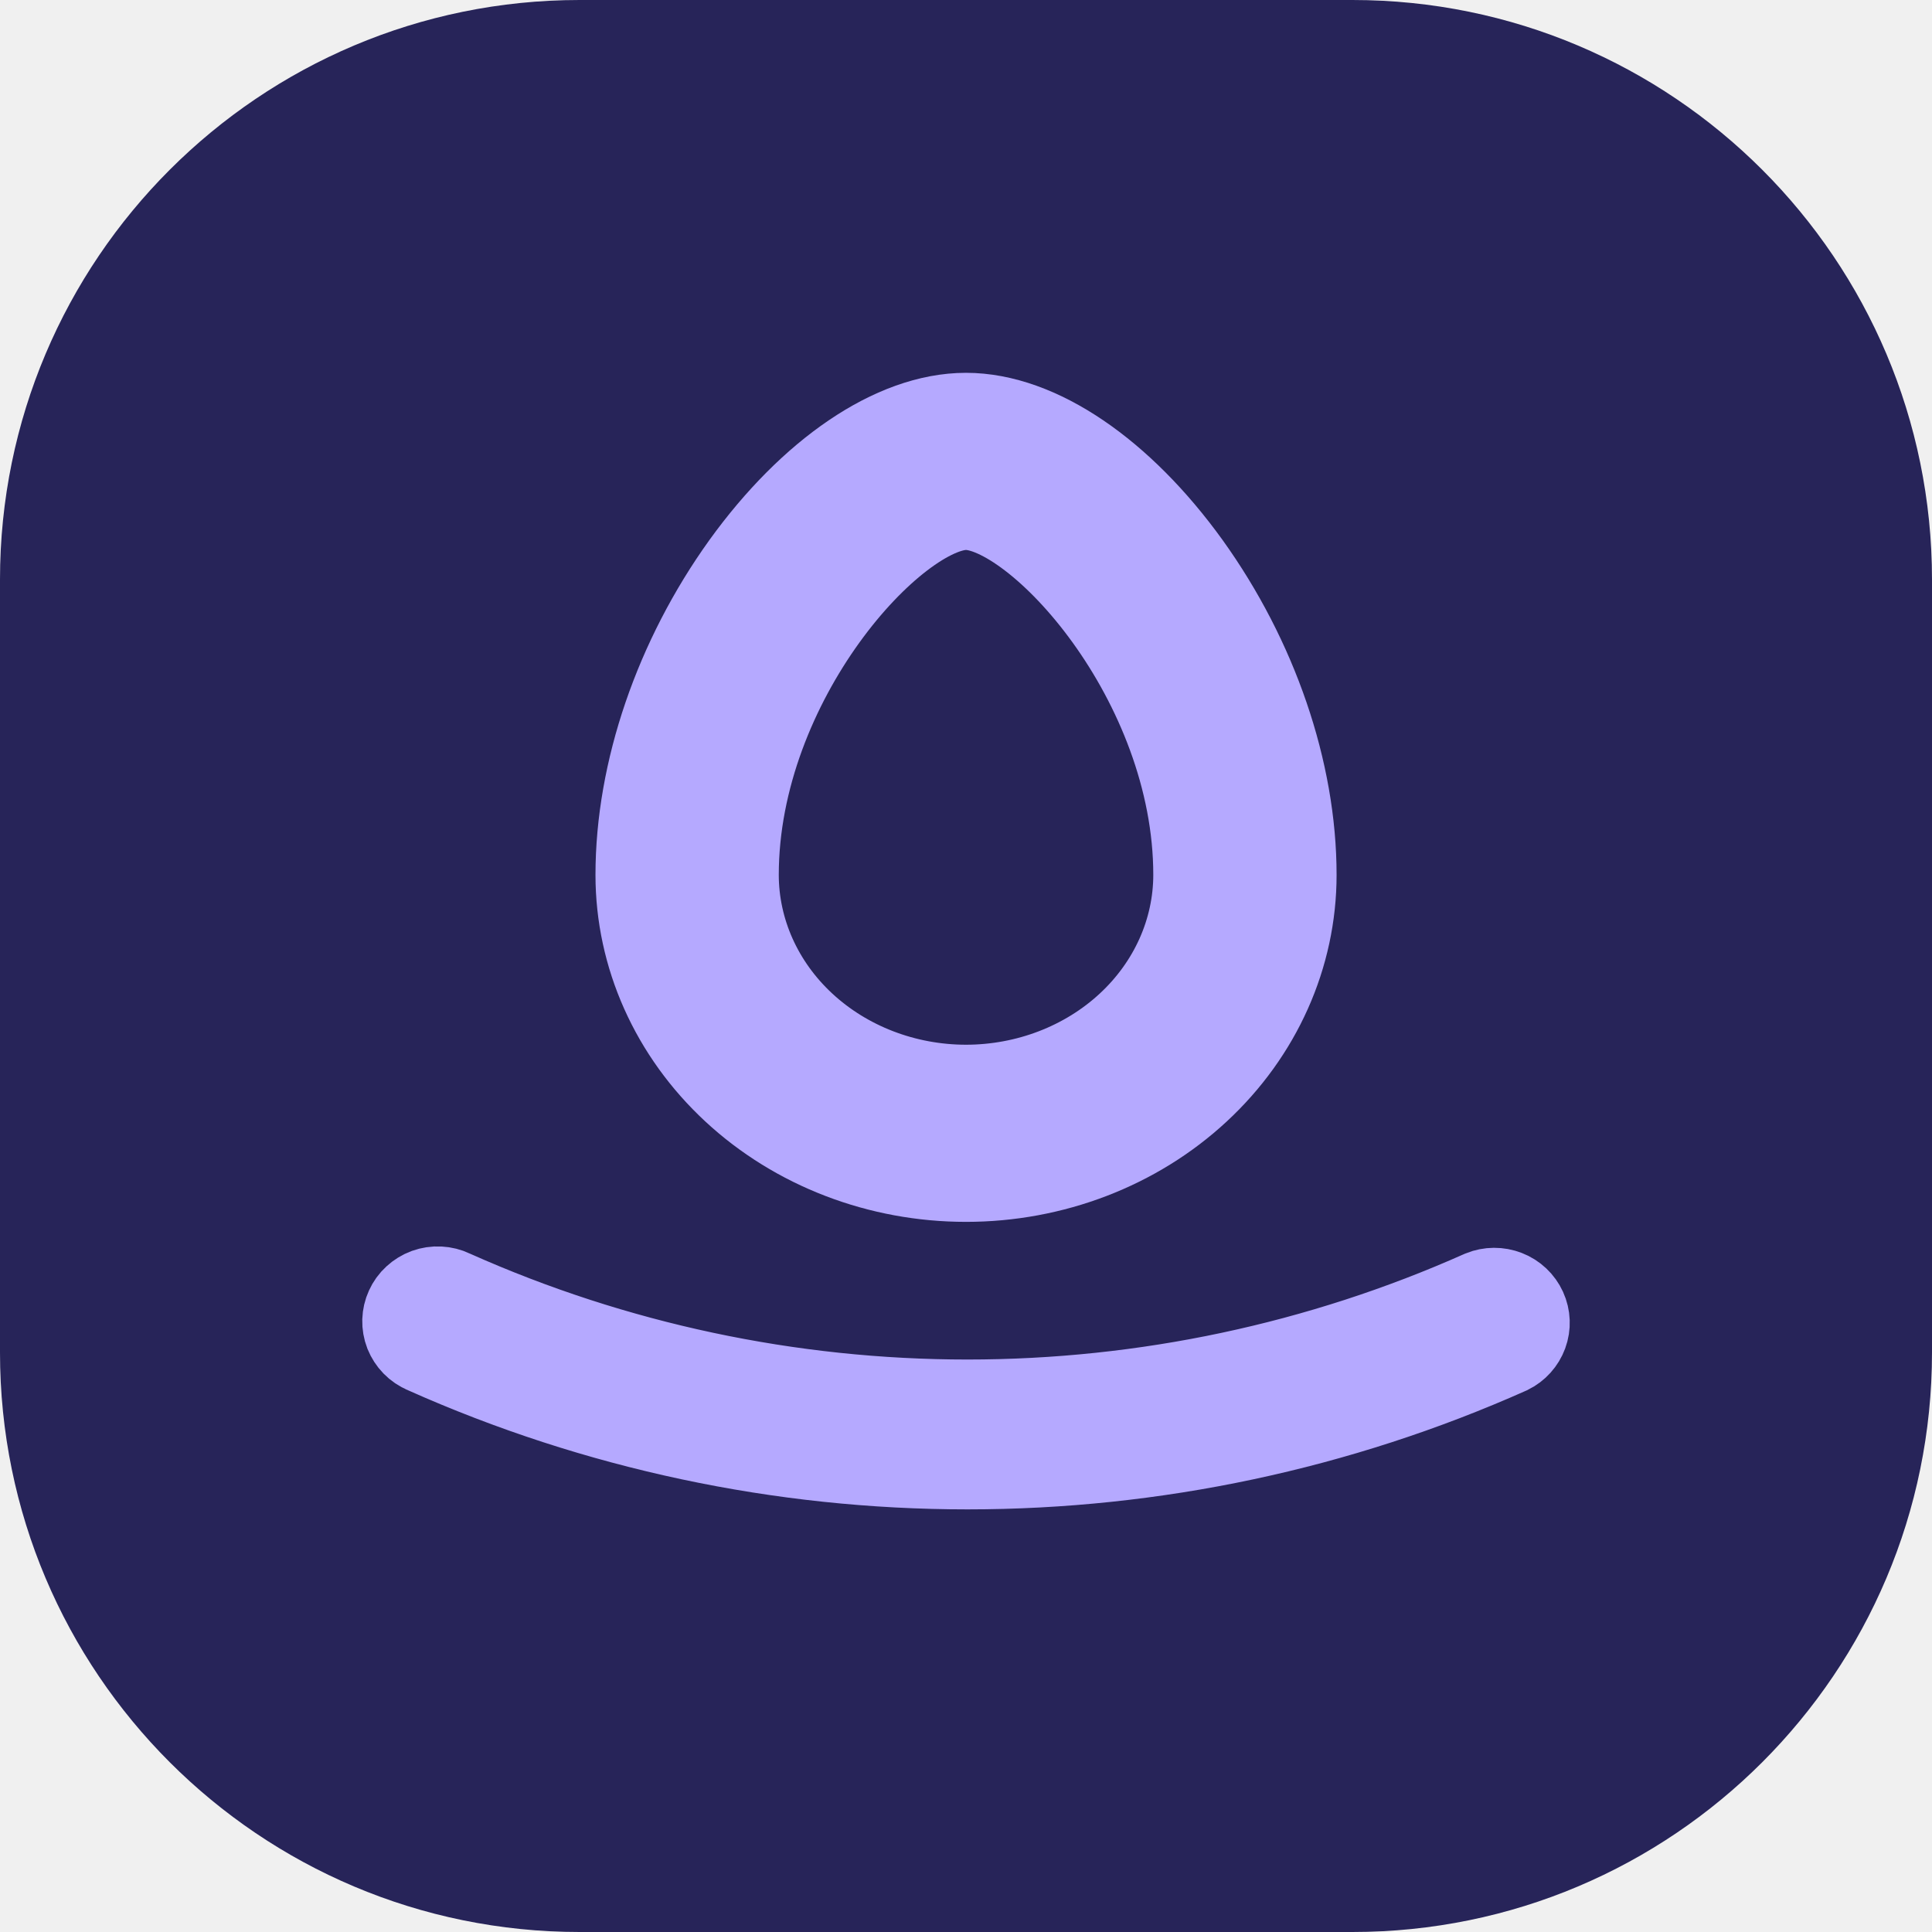
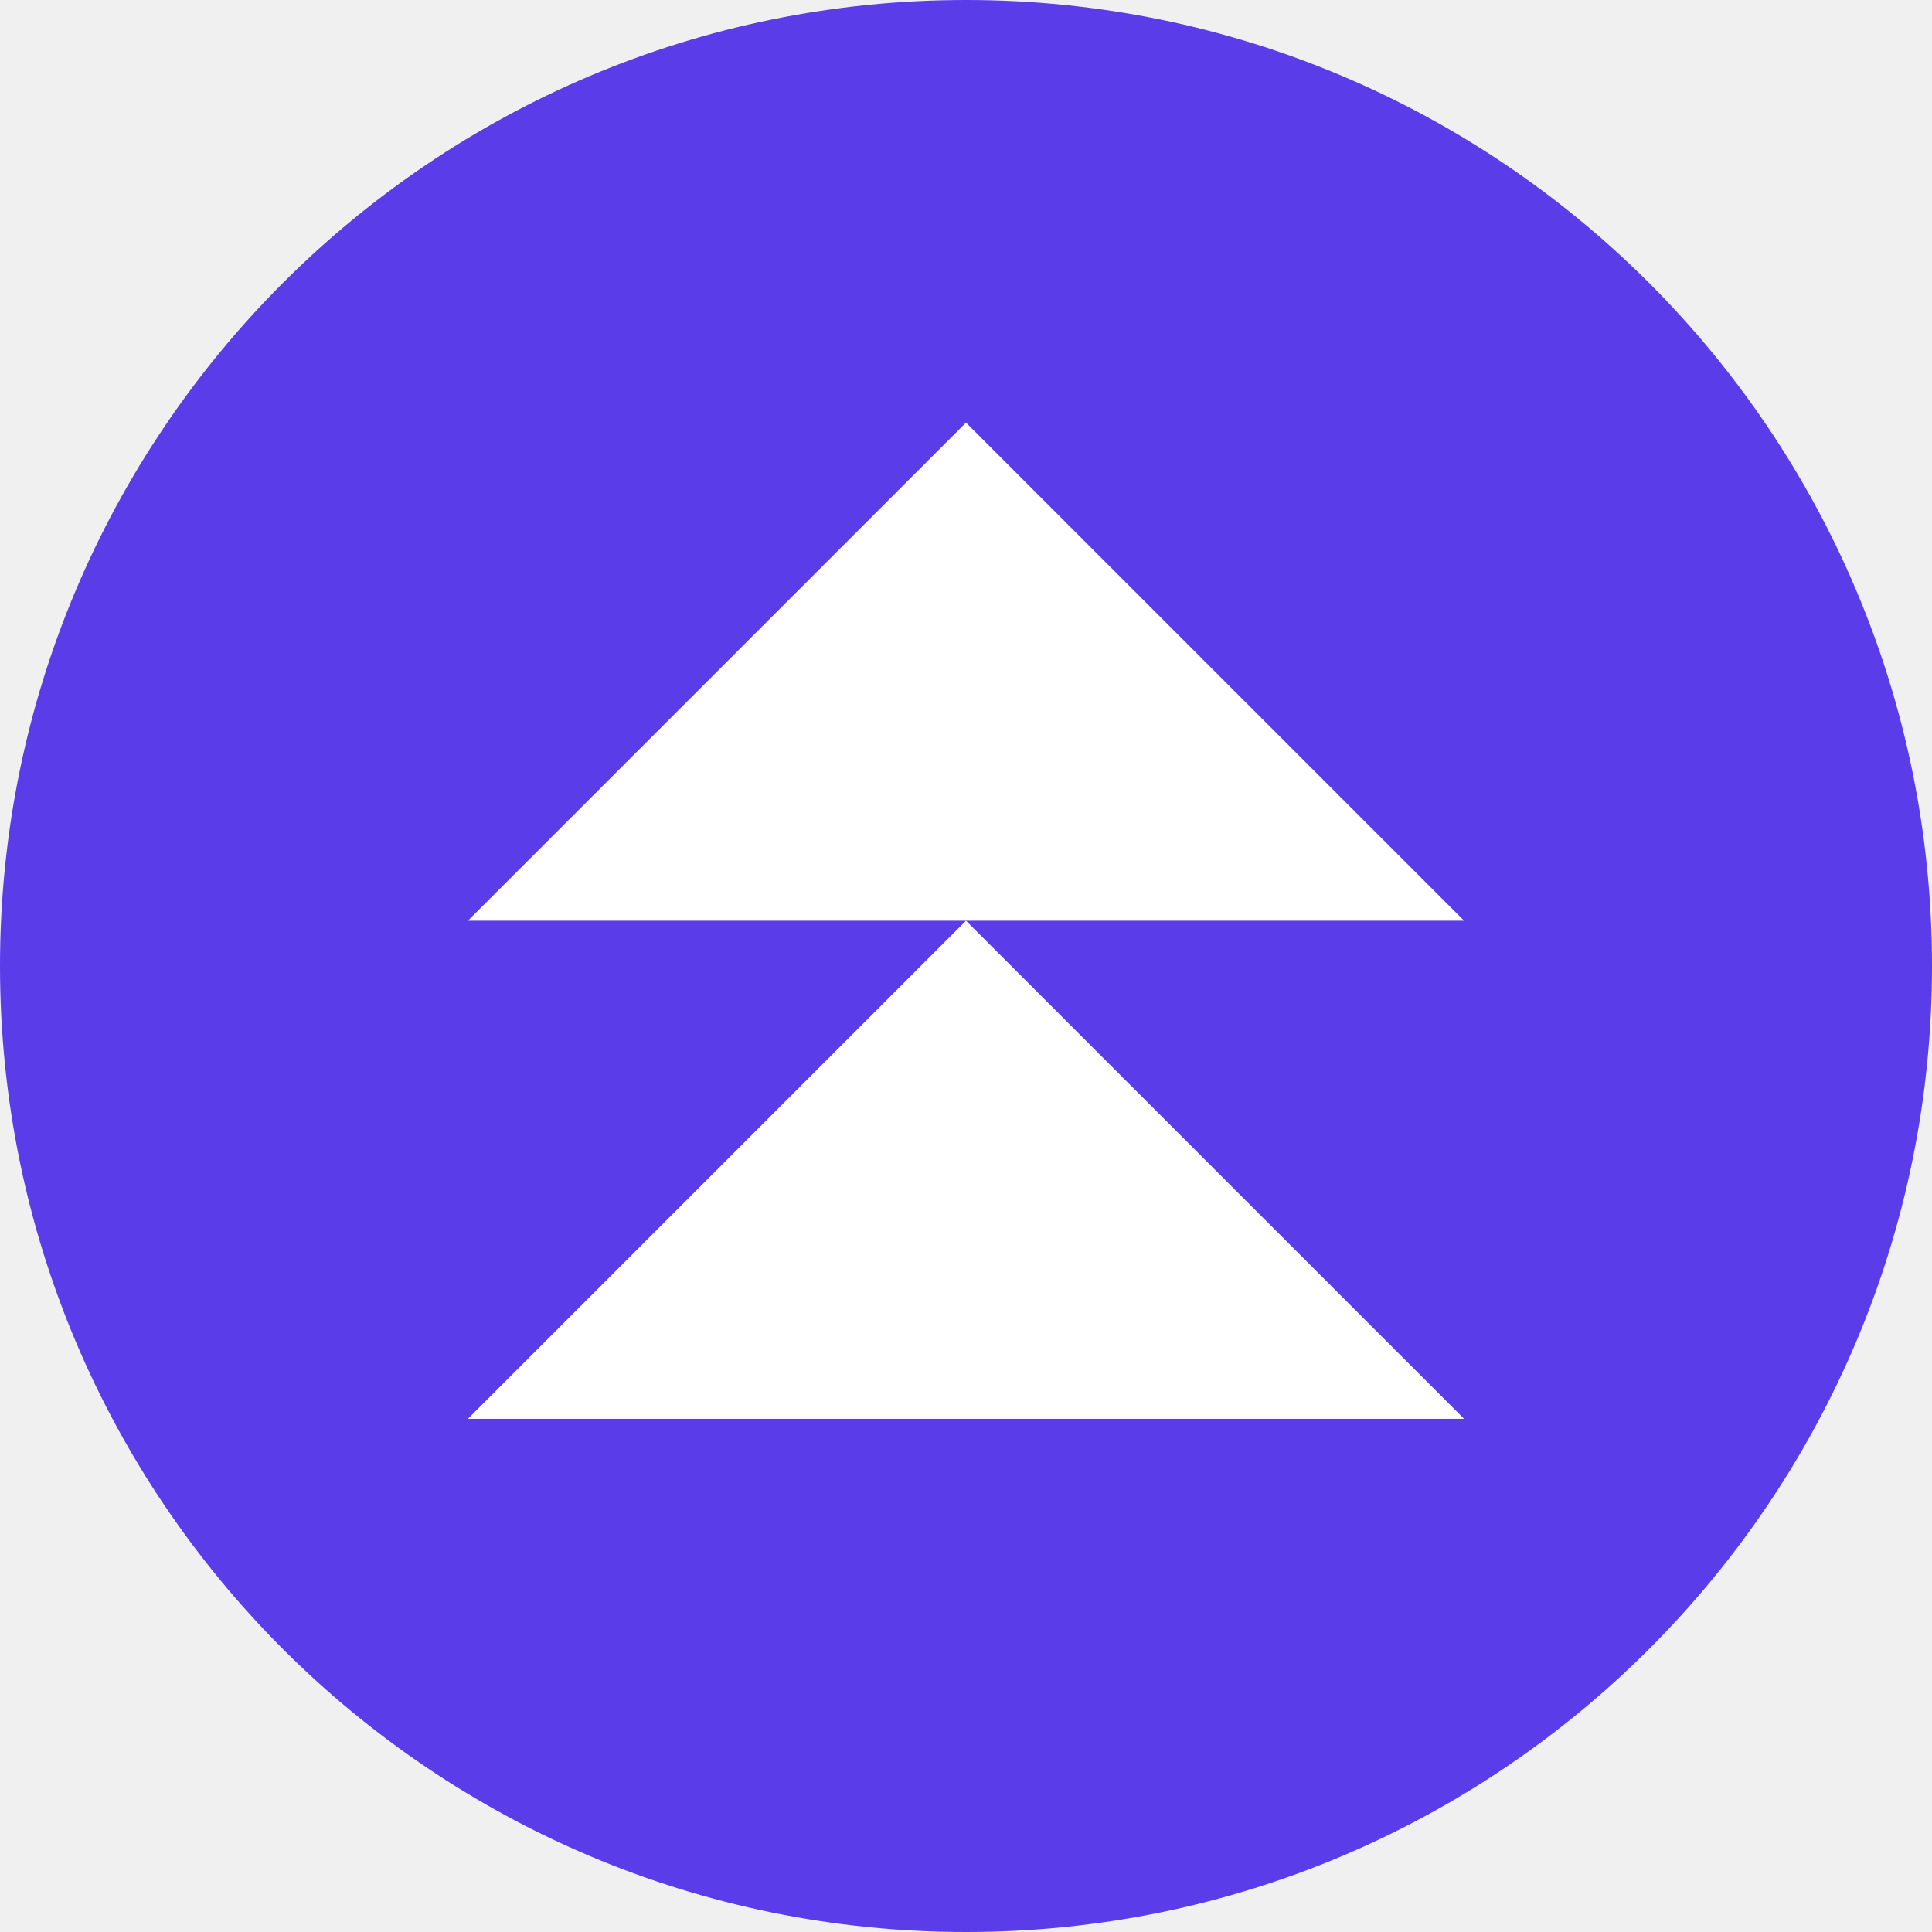
- <svg xmlns="http://www.w3.org/2000/svg" width="32" height="32" viewBox="0 0 32 32" fill="none">
-   <rect width="32" height="32" rx="9.6" fill="#272459" />
-   <path d="M7.435 21.511L7.444 21.516L7.453 21.52C10.149 22.722 13.071 23.343 16.025 23.343C18.977 23.343 21.895 22.723 24.588 21.524C24.689 21.483 24.804 21.482 24.907 21.522C25.011 21.562 25.093 21.641 25.138 21.739C25.183 21.838 25.187 21.949 25.15 22.05C25.113 22.149 25.04 22.232 24.942 22.28C22.138 23.529 19.099 24.175 16.025 24.175C12.947 24.175 9.905 23.527 7.097 22.275L7.09 22.271L7.082 22.268C7.029 22.246 6.982 22.214 6.943 22.174C6.904 22.134 6.874 22.087 6.853 22.036C6.833 21.984 6.824 21.93 6.825 21.875C6.827 21.821 6.839 21.767 6.862 21.717C6.885 21.666 6.917 21.621 6.959 21.583C7 21.545 7.049 21.515 7.102 21.495C7.156 21.476 7.213 21.467 7.271 21.47C7.328 21.473 7.384 21.487 7.435 21.511Z" stroke="#B5A9FF" stroke-width="1.65" />
-   <path d="M19.58 9.426C18.487 7.91 17.148 7 16 7C14.852 7 13.514 7.91 12.42 9.426C11.319 10.959 10.688 12.803 10.688 14.491C10.688 15.796 11.248 17.048 12.244 17.971C13.24 18.895 14.591 19.413 16 19.413C17.409 19.413 18.761 18.895 19.757 17.971C20.753 17.048 21.313 15.796 21.313 14.491C21.313 12.803 20.681 10.959 19.58 9.426ZM16 18.129C14.959 18.128 13.961 17.744 13.225 17.062C12.489 16.38 12.075 15.455 12.074 14.491C12.074 11.22 14.741 8.284 16 8.284C17.26 8.284 19.927 11.22 19.927 14.491C19.926 15.455 19.512 16.38 18.776 17.062C18.04 17.744 17.041 18.128 16 18.129Z" stroke="#B5A9FF" stroke-width="1.65" />
+ <svg xmlns="http://www.w3.org/2000/svg" width="64" height="64" viewBox="0 0 64 64" fill="none">
+   <rect width="64" height="64" rx="32" fill="#5A3CE8" />
+   <path d="M48.5 30.5L32 14L15.5 30.5H48.5Z" fill="white" />
+   <path d="M48.5 47L32 30.5L15.5 47H48.5Z" fill="white" />
</svg>
